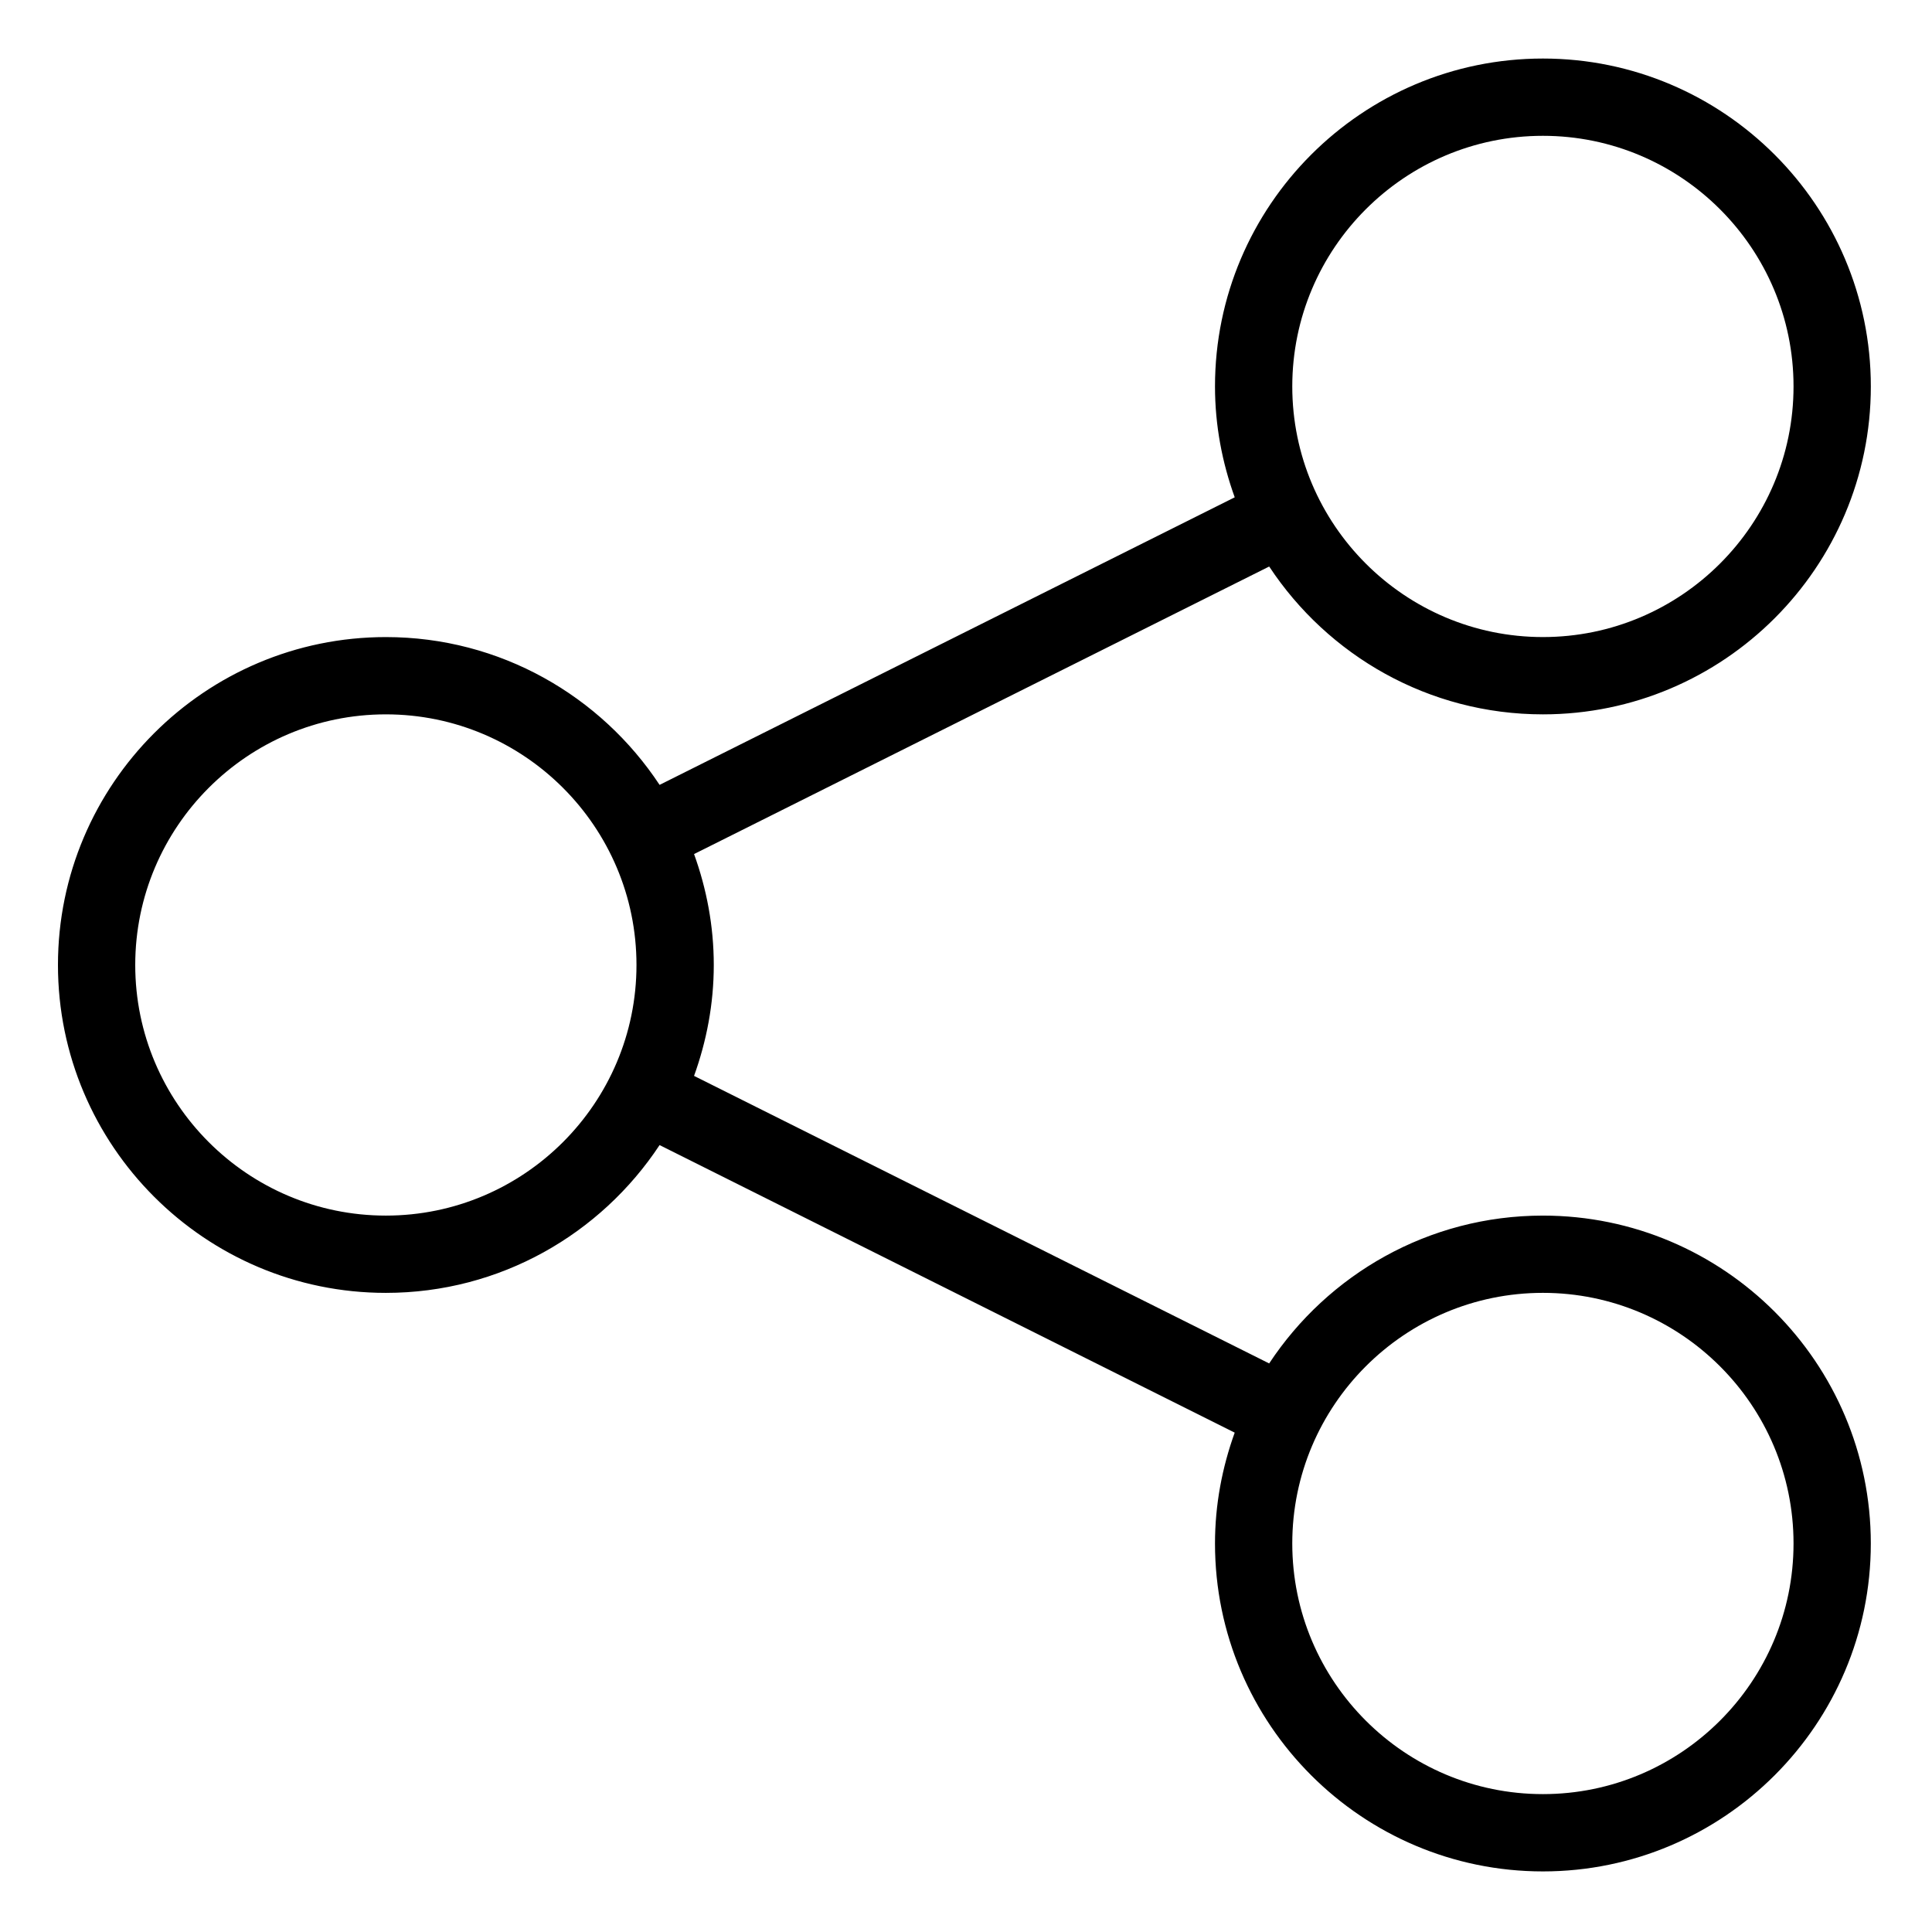
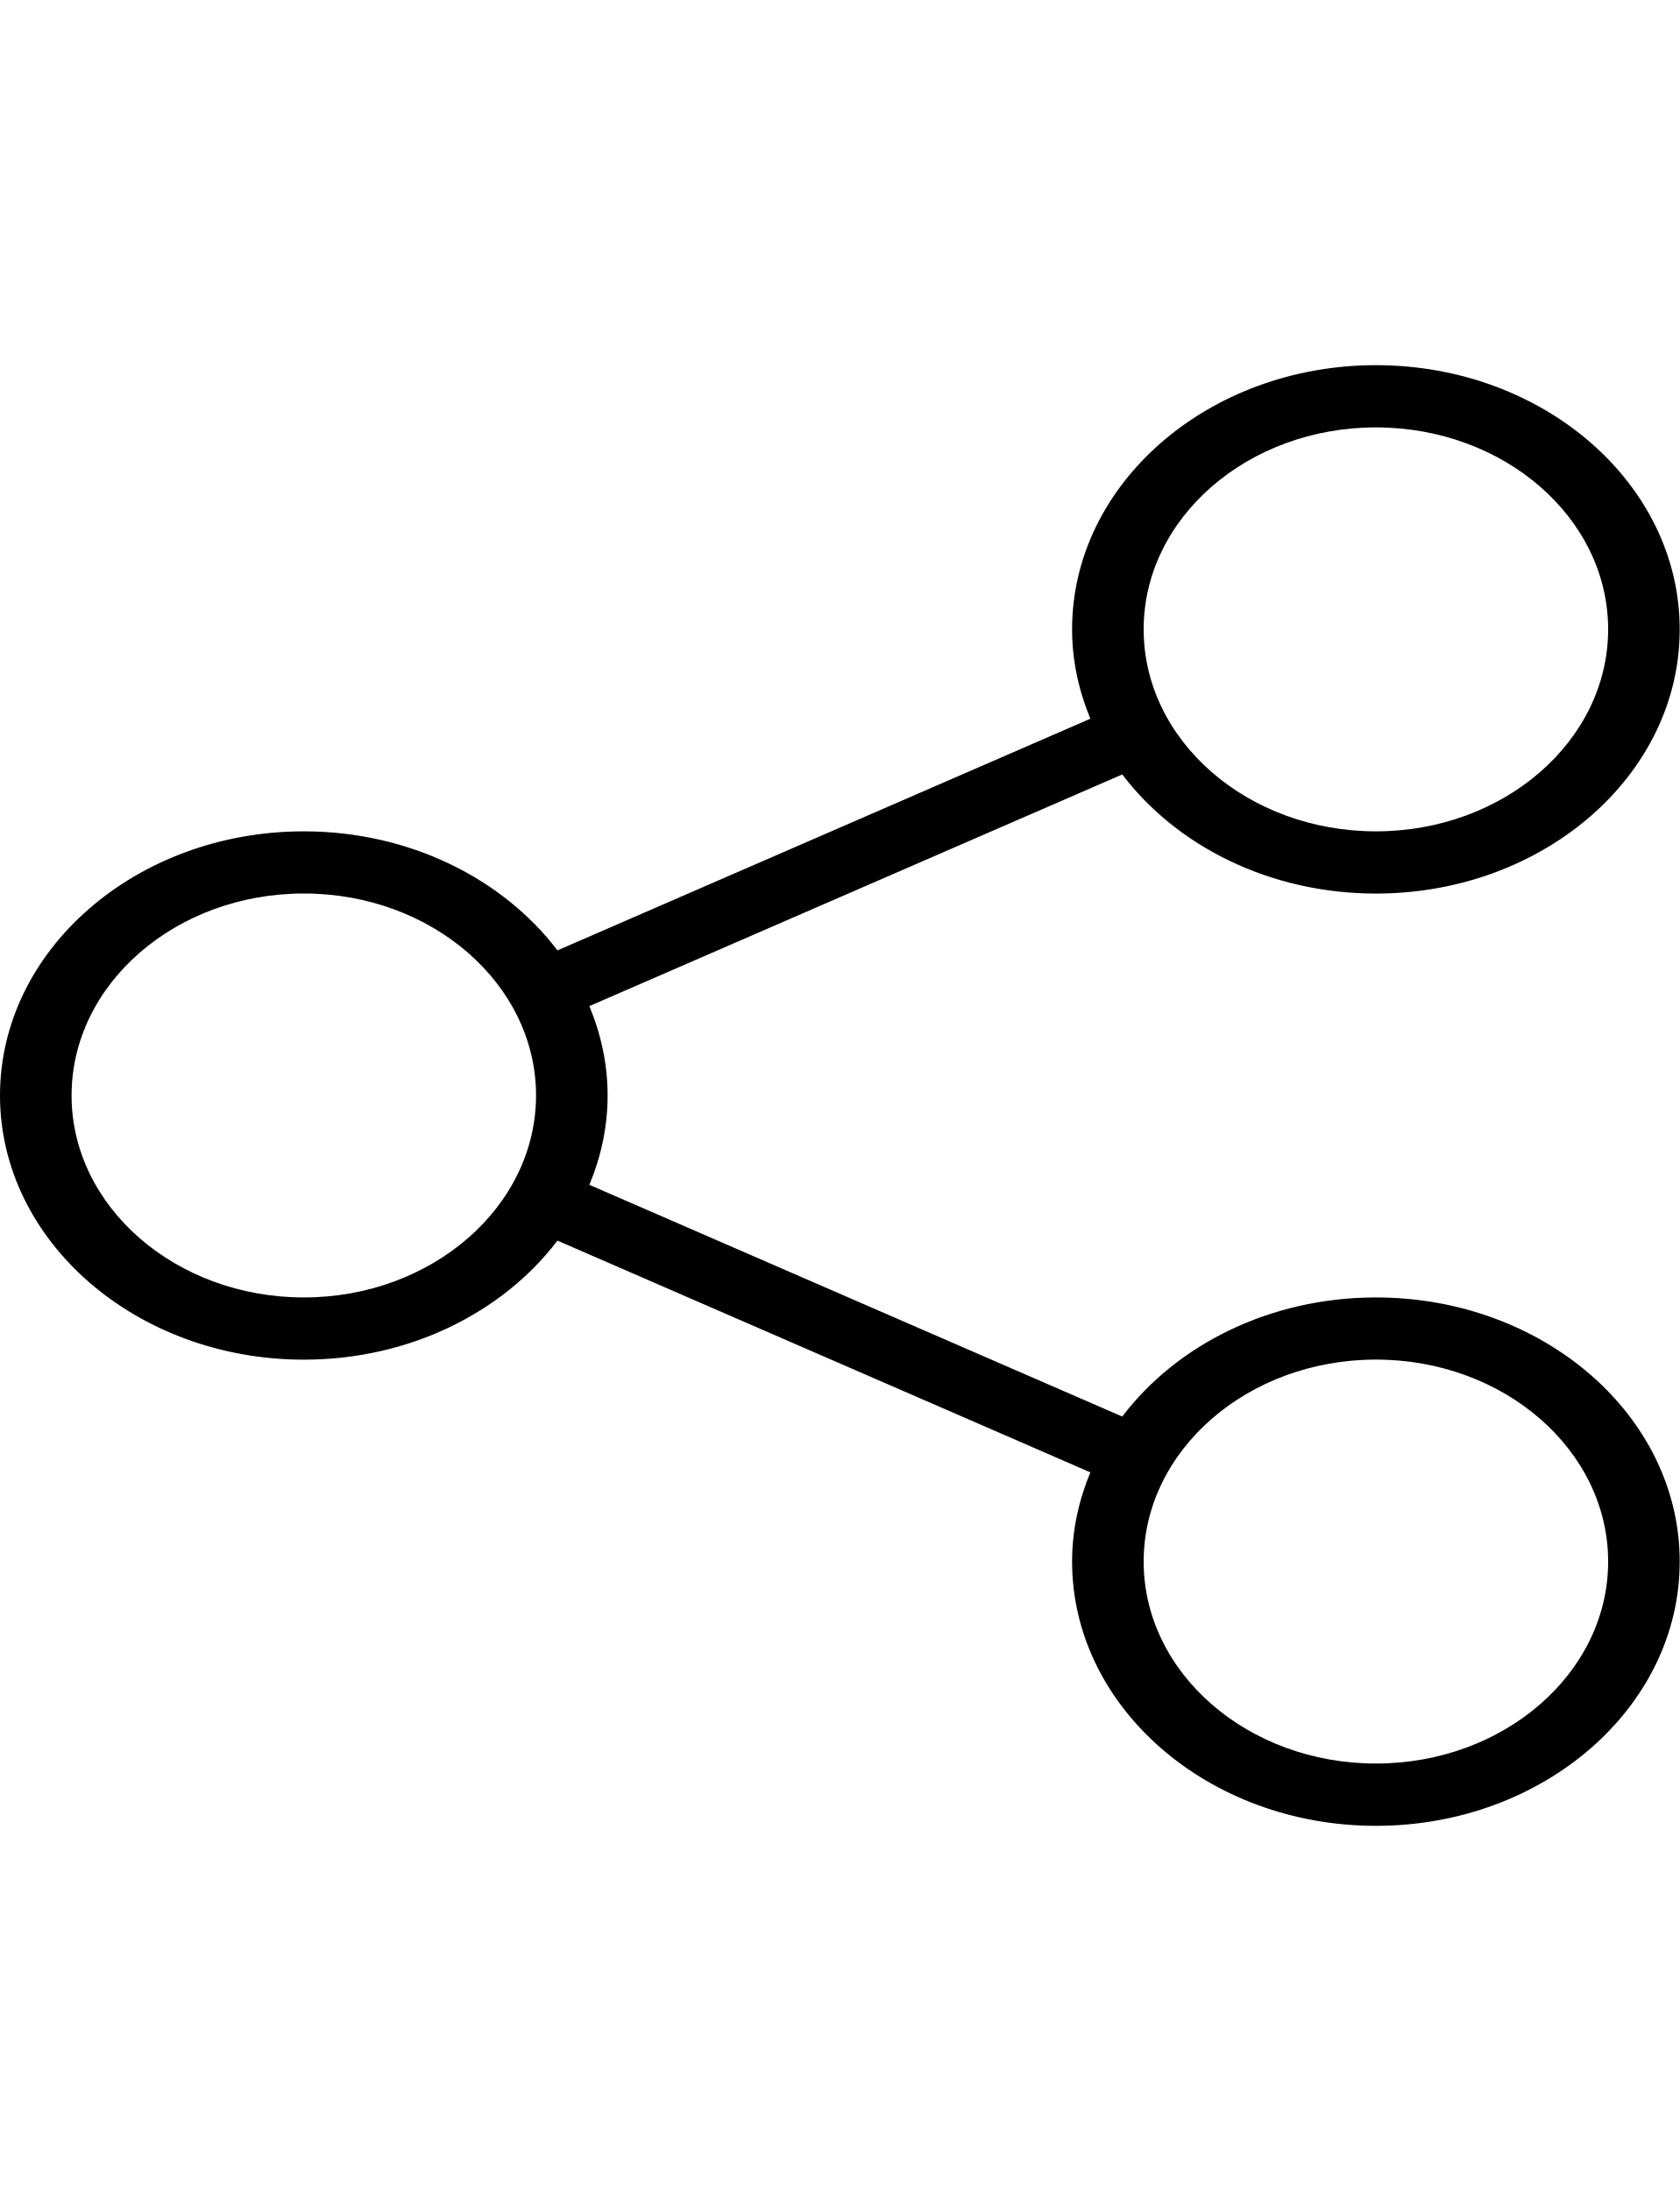
- <svg xmlns="http://www.w3.org/2000/svg" version="1.1" x="0px" y="0px" width="100px" height="100px" viewBox="0 0 100 100" enable-background="new 0 0 100 100" xml:space="preserve">
-   <path fill="#000000" d="M79.861,62.919c-5.917,0-11.131,3.048-14.169,7.652L35.924,55.688c0.648-1.796,1.021-3.724,1.021-5.741   s-0.372-3.945-1.021-5.741l29.769-14.883c3.039,4.604,8.252,7.652,14.169,7.652c9.358,0,16.972-7.614,16.972-16.972   S89.22,3.03,79.861,3.03s-16.973,7.614-16.973,16.972c0,2.017,0.372,3.943,1.021,5.739L34.14,40.625   c-3.039-4.603-8.251-7.65-14.167-7.65C10.614,32.975,3,40.588,3,49.947c0,9.359,7.614,16.972,16.972,16.972   c5.917,0,11.129-3.048,14.168-7.65l29.768,14.884c-0.647,1.795-1.02,3.722-1.02,5.738c0,9.358,7.614,16.973,16.973,16.973   s16.972-7.614,16.972-16.973S89.22,62.919,79.861,62.919z M79.861,7.03c7.152,0,12.972,5.819,12.972,12.972   s-5.819,12.972-12.972,12.972c-7.153,0-12.973-5.819-12.973-12.972S72.708,7.03,79.861,7.03z M19.972,62.919   C12.819,62.919,7,57.1,7,49.947s5.819-12.972,12.972-12.972s12.972,5.819,12.972,12.972S27.125,62.919,19.972,62.919z   M79.861,92.863c-7.153,0-12.973-5.819-12.973-12.973c0-7.152,5.819-12.972,12.973-12.972c7.152,0,12.972,5.819,12.972,12.972   C92.833,87.044,87.014,92.863,79.861,92.863z" />
+ <svg xmlns="http://www.w3.org/2000/svg" version="1.1" x="0px" y="0px" width="23px" height="30px" viewBox="0 0 23 30" enable-background="new 0 0 23 30" xml:space="preserve">
+   <path fill="#000000" d="M18.84,17.765c-1.449,0-2.729,0.649-3.473,1.631L8.07,16.223C8.229,15.841,8.32,15.43,8.32,15       c0-0.431-0.091-0.841-0.25-1.224l7.297-3.172c0.744,0.981,2.021,1.631,3.473,1.631c2.295,0,4.16-1.622,4.16-3.617S21.135,5,18.84,5       c-2.294,0-4.16,1.623-4.16,3.617c0,0.431,0.092,0.841,0.25,1.224l-7.297,3.172c-0.745-0.98-2.023-1.63-3.473-1.63       C1.866,11.383,0,13.005,0,15s1.867,3.617,4.16,3.617c1.451,0,2.728-0.649,3.473-1.63l7.297,3.173       c-0.158,0.381-0.25,0.793-0.25,1.222c0,1.994,1.866,3.618,4.16,3.618c2.295,0,4.16-1.623,4.16-3.618S21.135,17.765,18.84,17.765z        M18.84,5.852c1.754,0,3.18,1.24,3.18,2.765c0,1.525-1.426,2.766-3.18,2.766s-3.18-1.24-3.18-2.766       C15.66,7.092,17.086,5.852,18.84,5.852z M4.16,17.765c-1.753,0-3.18-1.241-3.18-2.765c0-1.525,1.426-2.766,3.18-2.766       S7.34,13.475,7.34,15C7.339,16.523,5.913,17.765,4.16,17.765z M18.84,24.147c-1.754,0-3.18-1.24-3.18-2.765       c0-1.525,1.426-2.766,3.18-2.766s3.18,1.24,3.18,2.766C22.02,22.907,20.594,24.147,18.84,24.147z" />
</svg>
